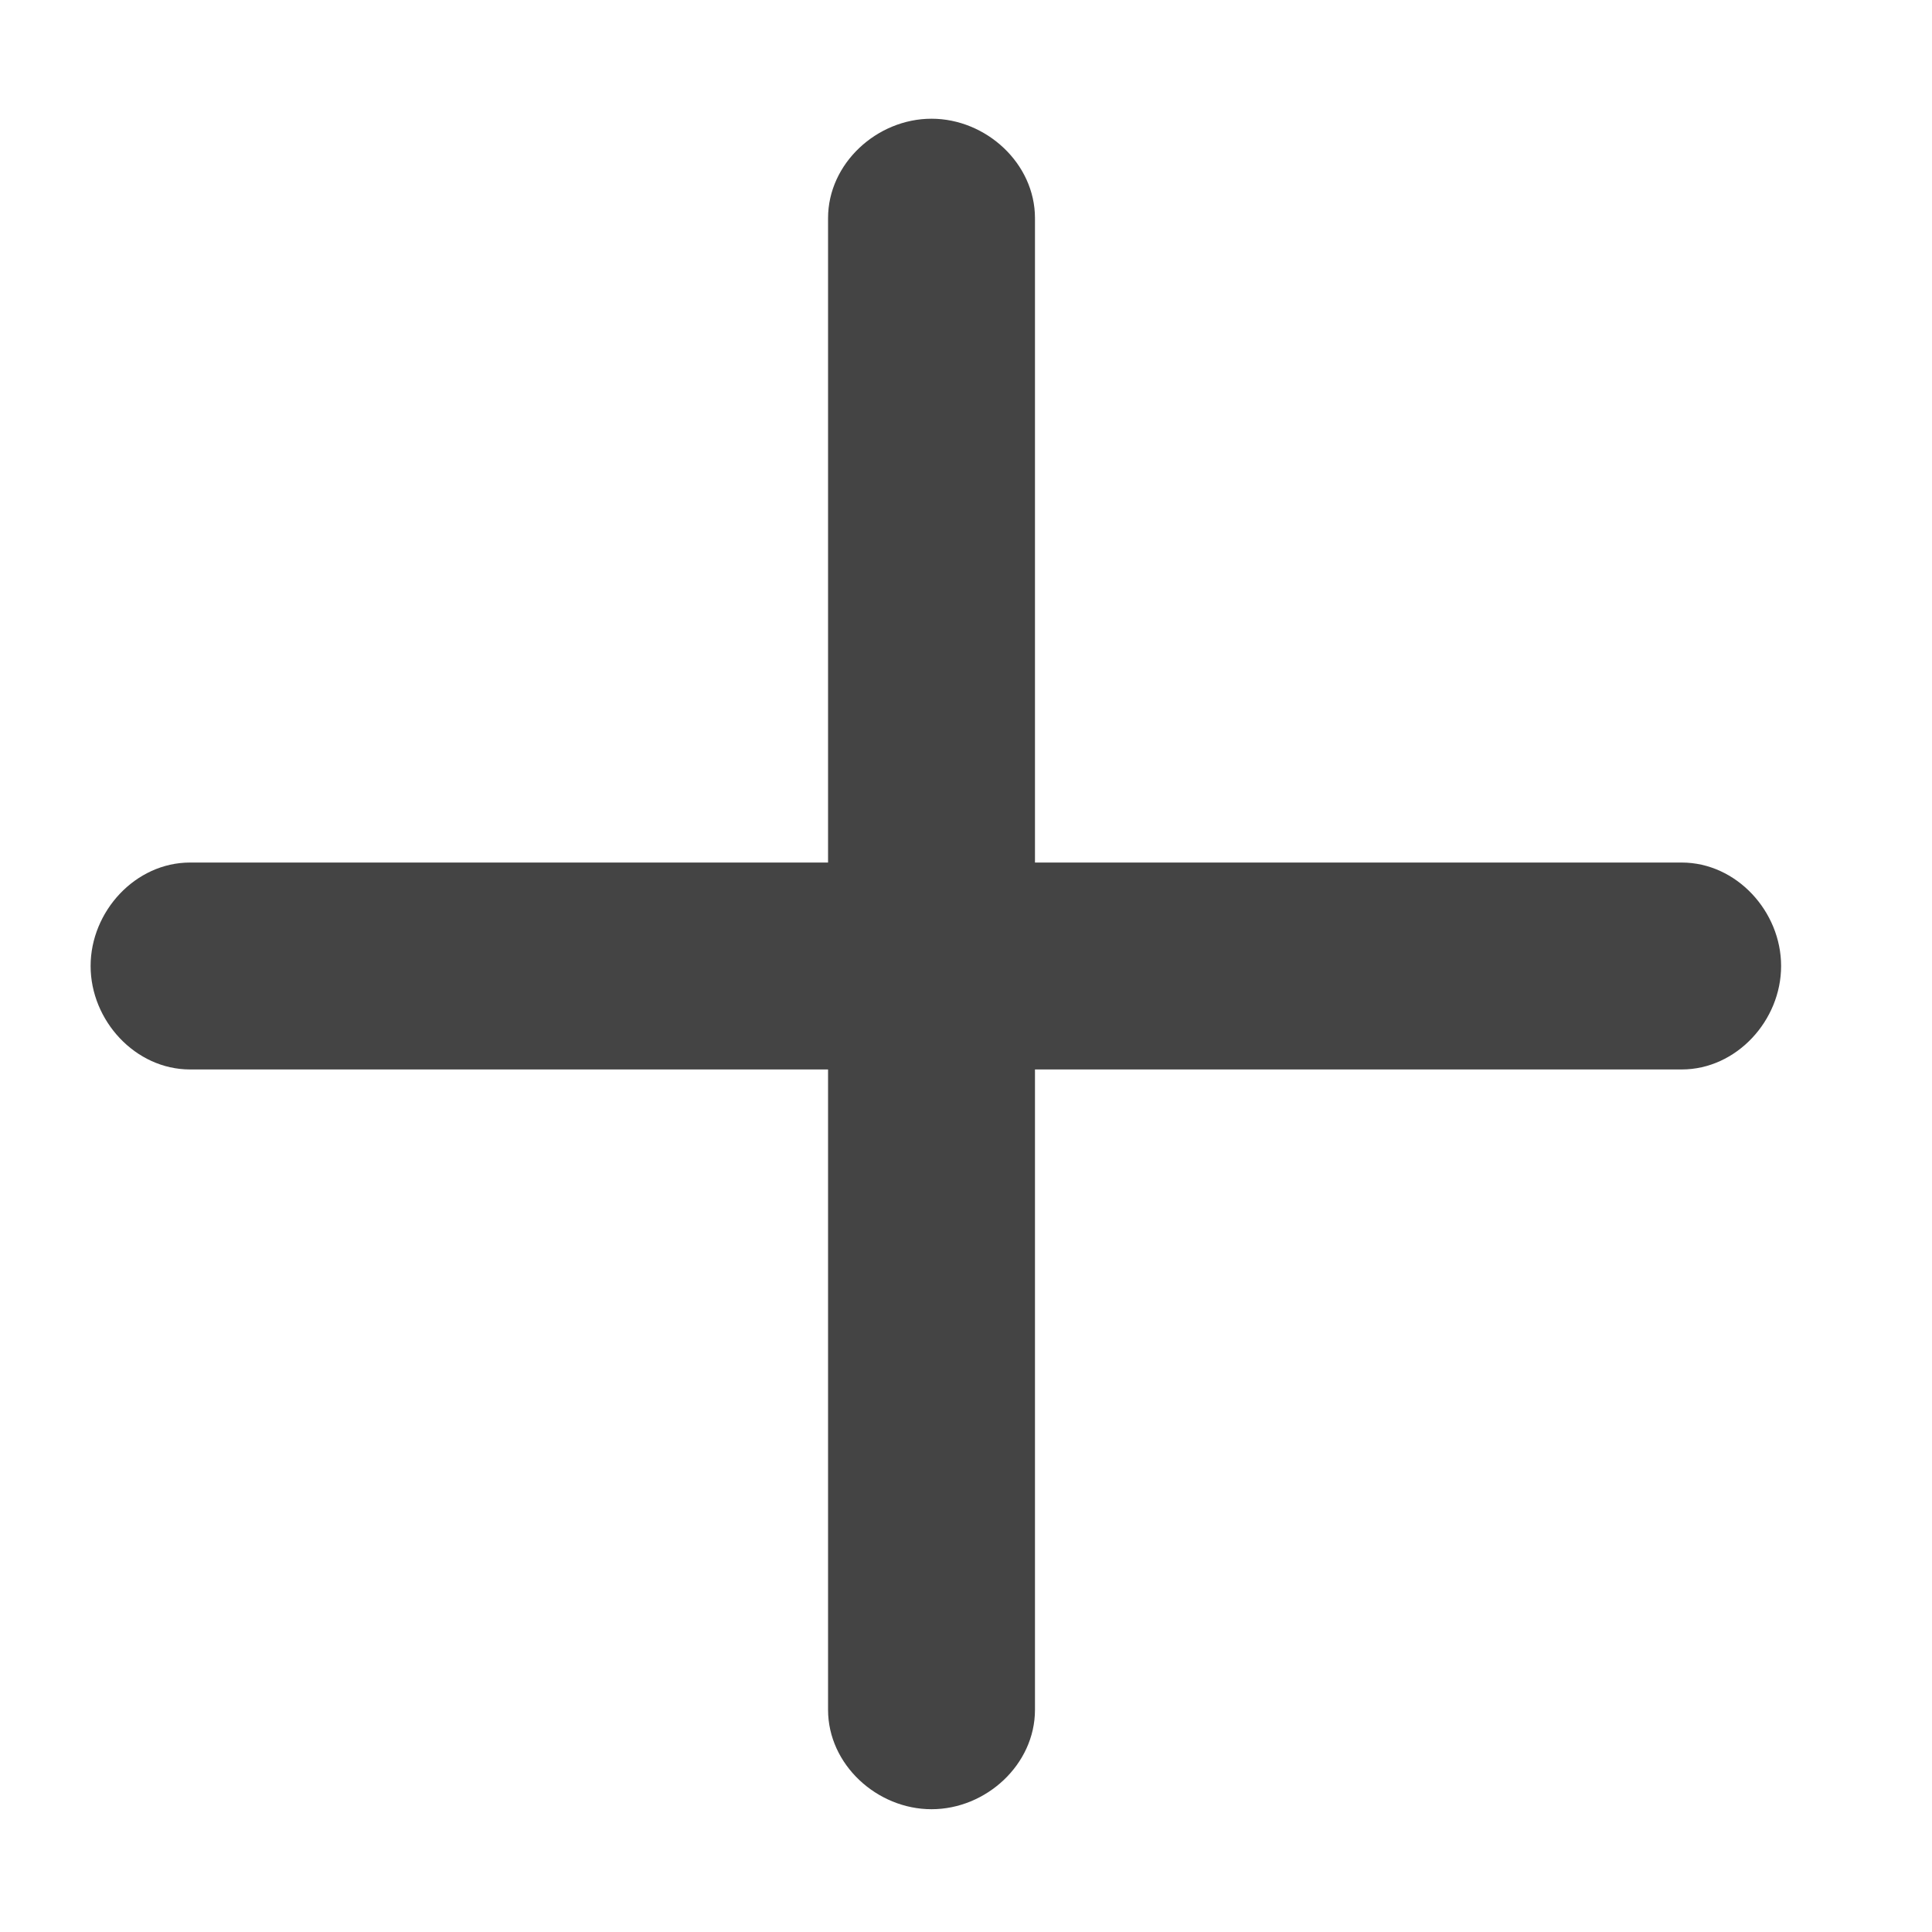
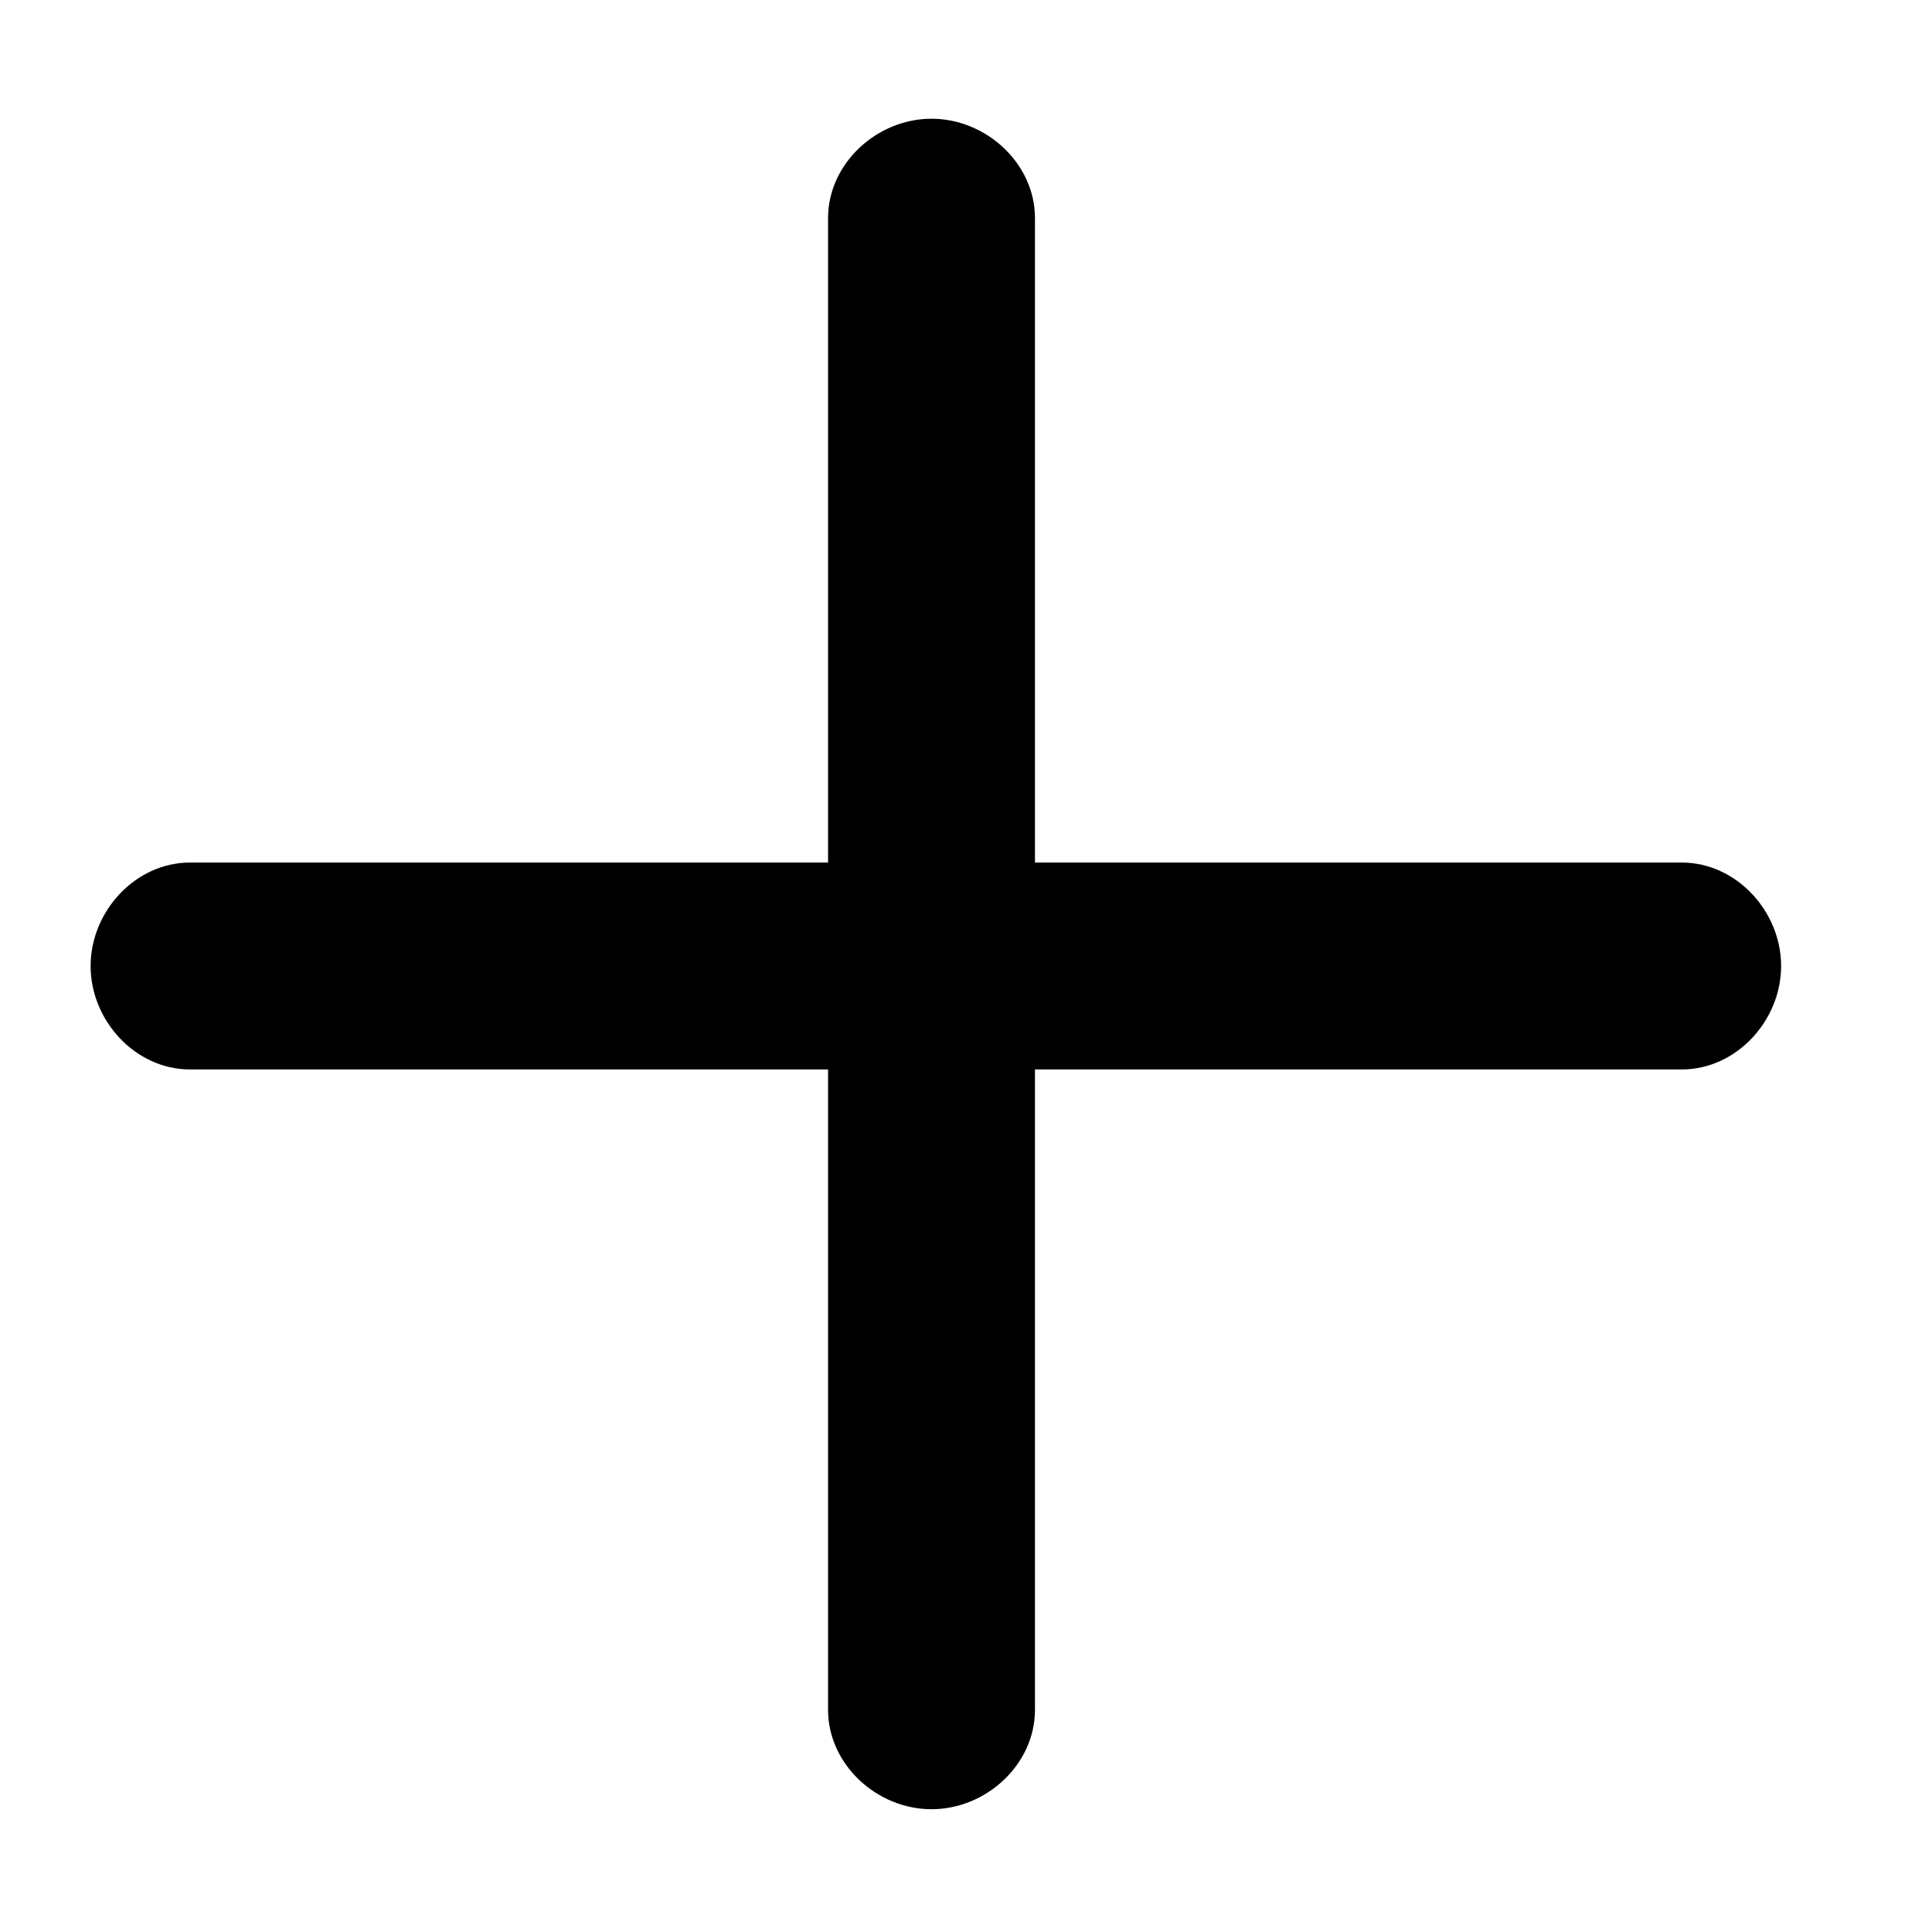
<svg xmlns="http://www.w3.org/2000/svg" width="20" height="20" viewBox="0 0 20 20" class="icon">
-   <path fill="#444" d="M17.409 8.929h-6.695V2.258c0-.566-.506-1.029-1.071-1.029s-1.071.463-1.071 1.029v6.671H1.967C1.401 8.929.938 9.435.938 10s.463 1.071 1.029 1.071h6.605V17.7c0 .566.506 1.029 1.071 1.029s1.071-.463 1.071-1.029v-6.629h6.695c.566 0 1.029-.506 1.029-1.071s-.463-1.071-1.029-1.071z" />
+   <path fill="#000" d="M17.409 8.929h-6.695V2.258c0-.566-.506-1.029-1.071-1.029s-1.071.463-1.071 1.029v6.671H1.967C1.401 8.929.938 9.435.938 10s.463 1.071 1.029 1.071h6.605V17.7c0 .566.506 1.029 1.071 1.029s1.071-.463 1.071-1.029v-6.629h6.695c.566 0 1.029-.506 1.029-1.071s-.463-1.071-1.029-1.071z" />
</svg>
